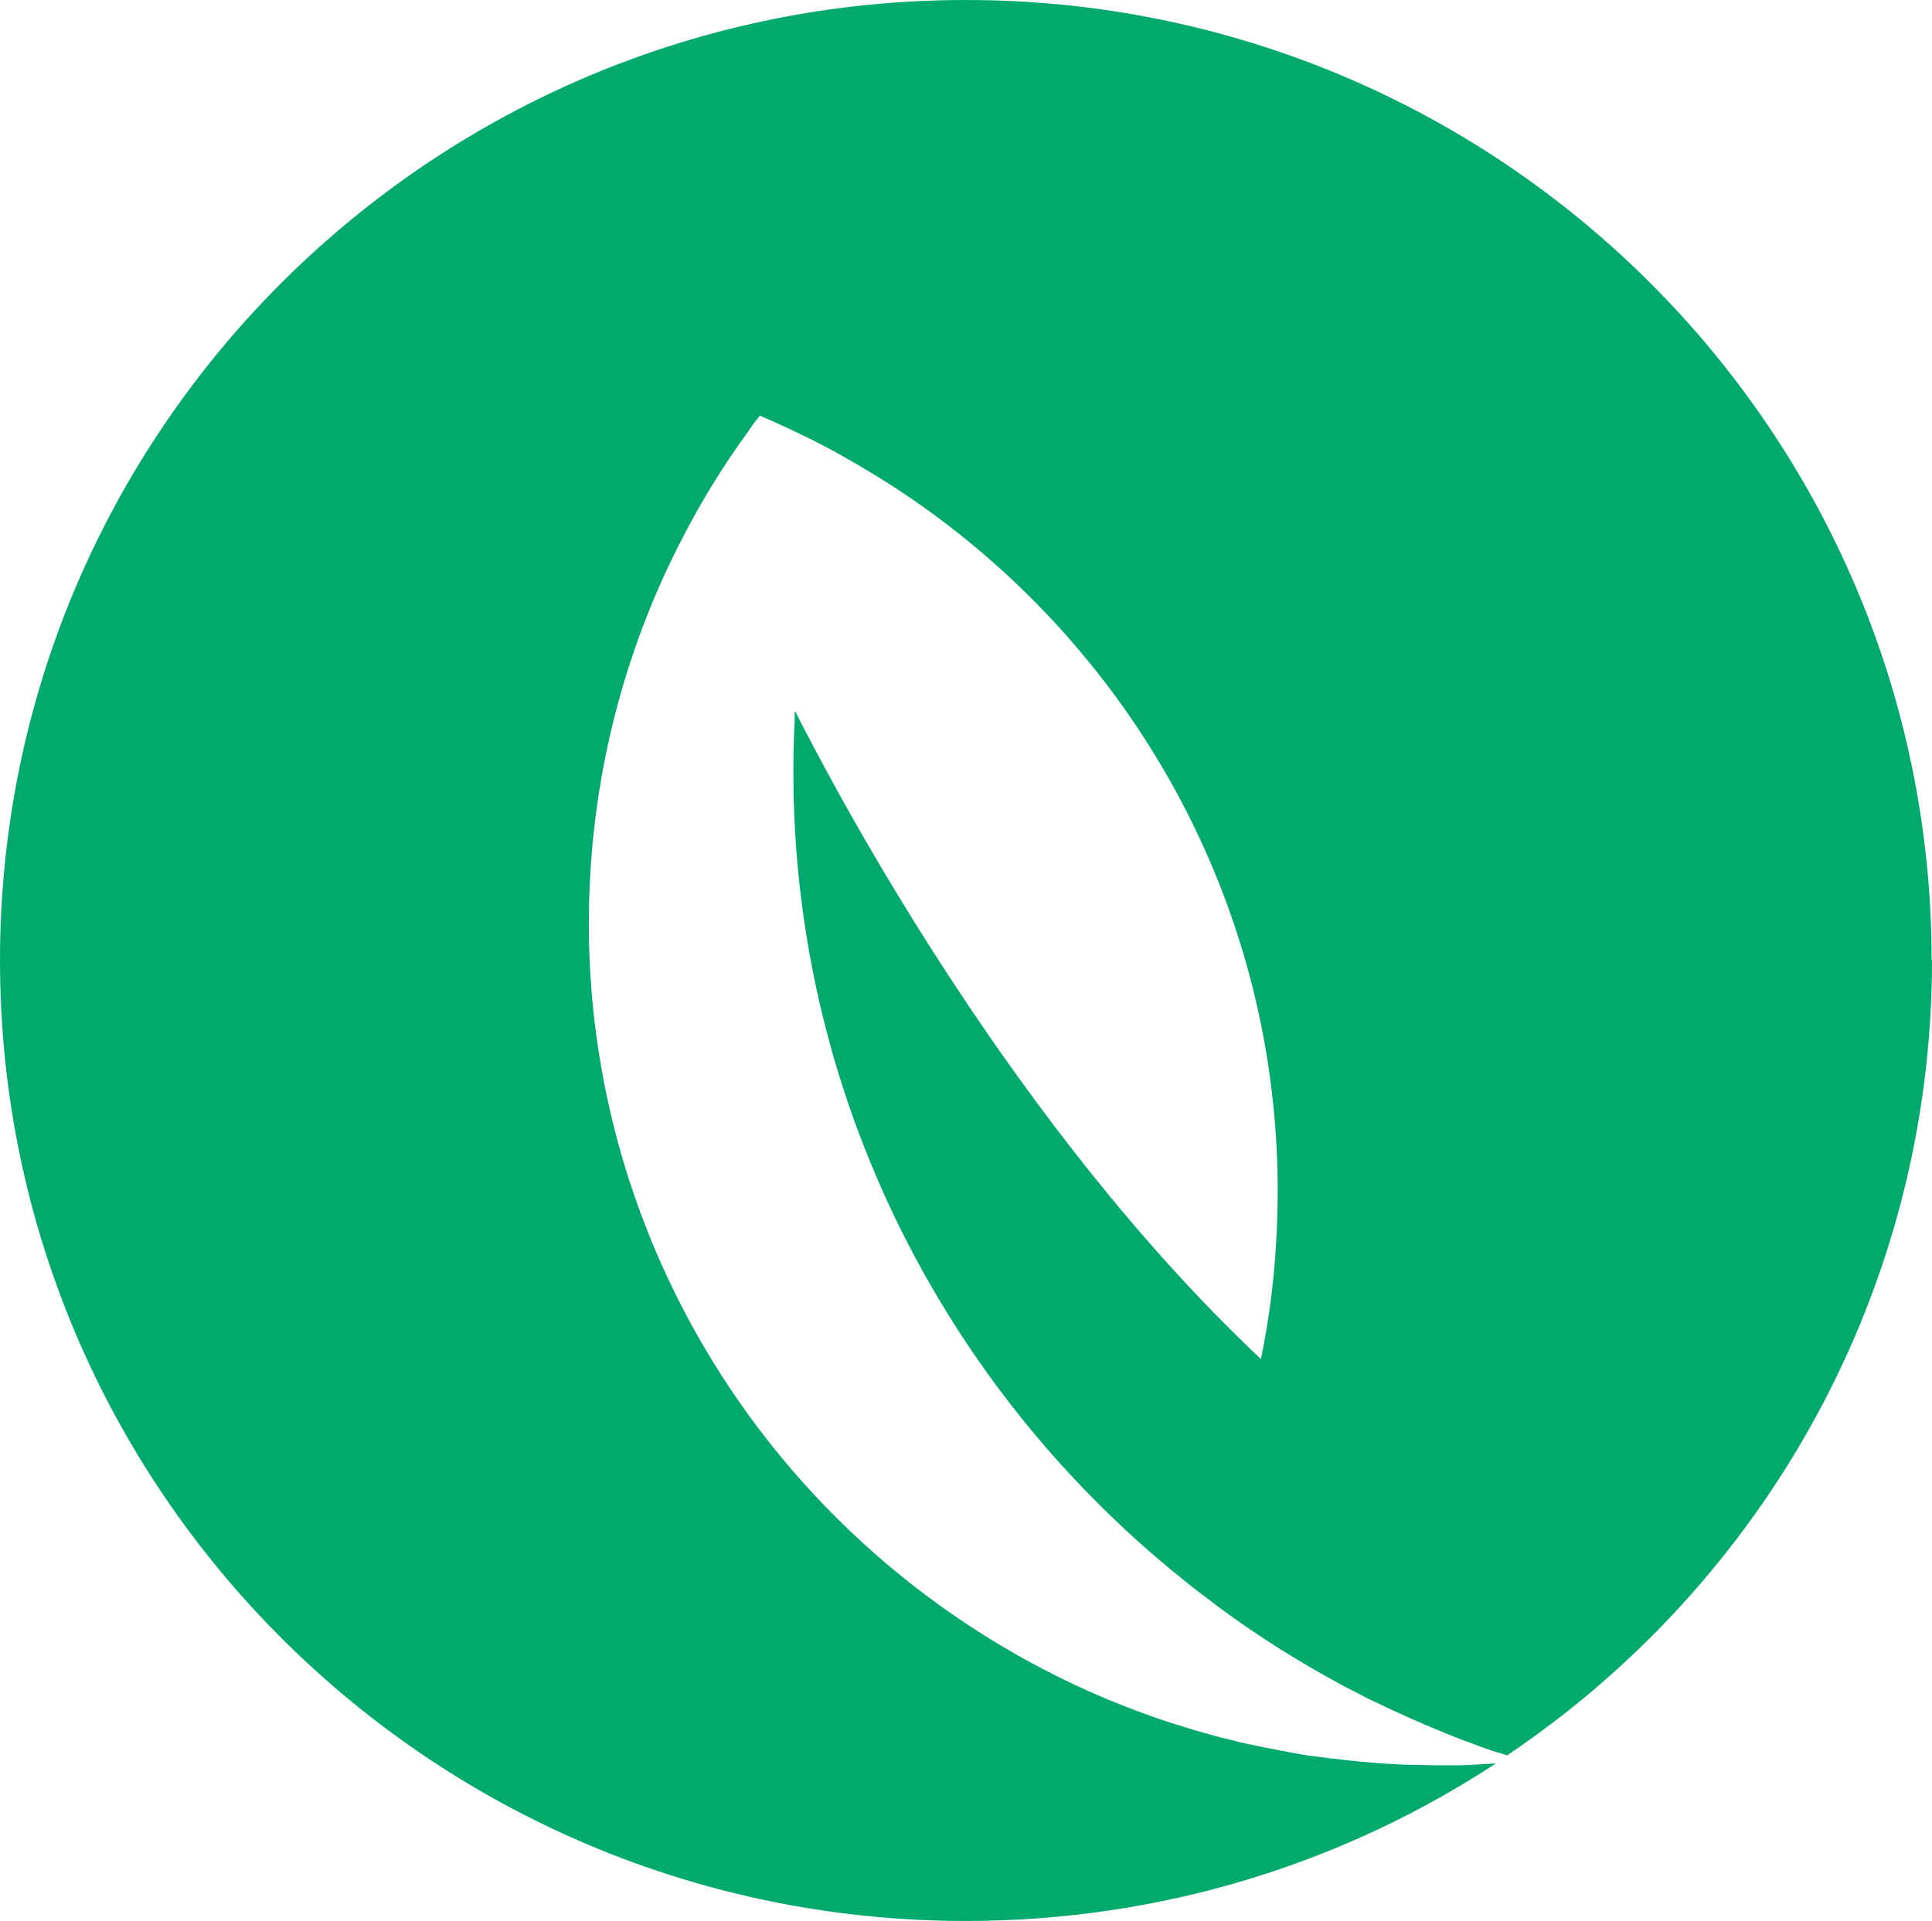
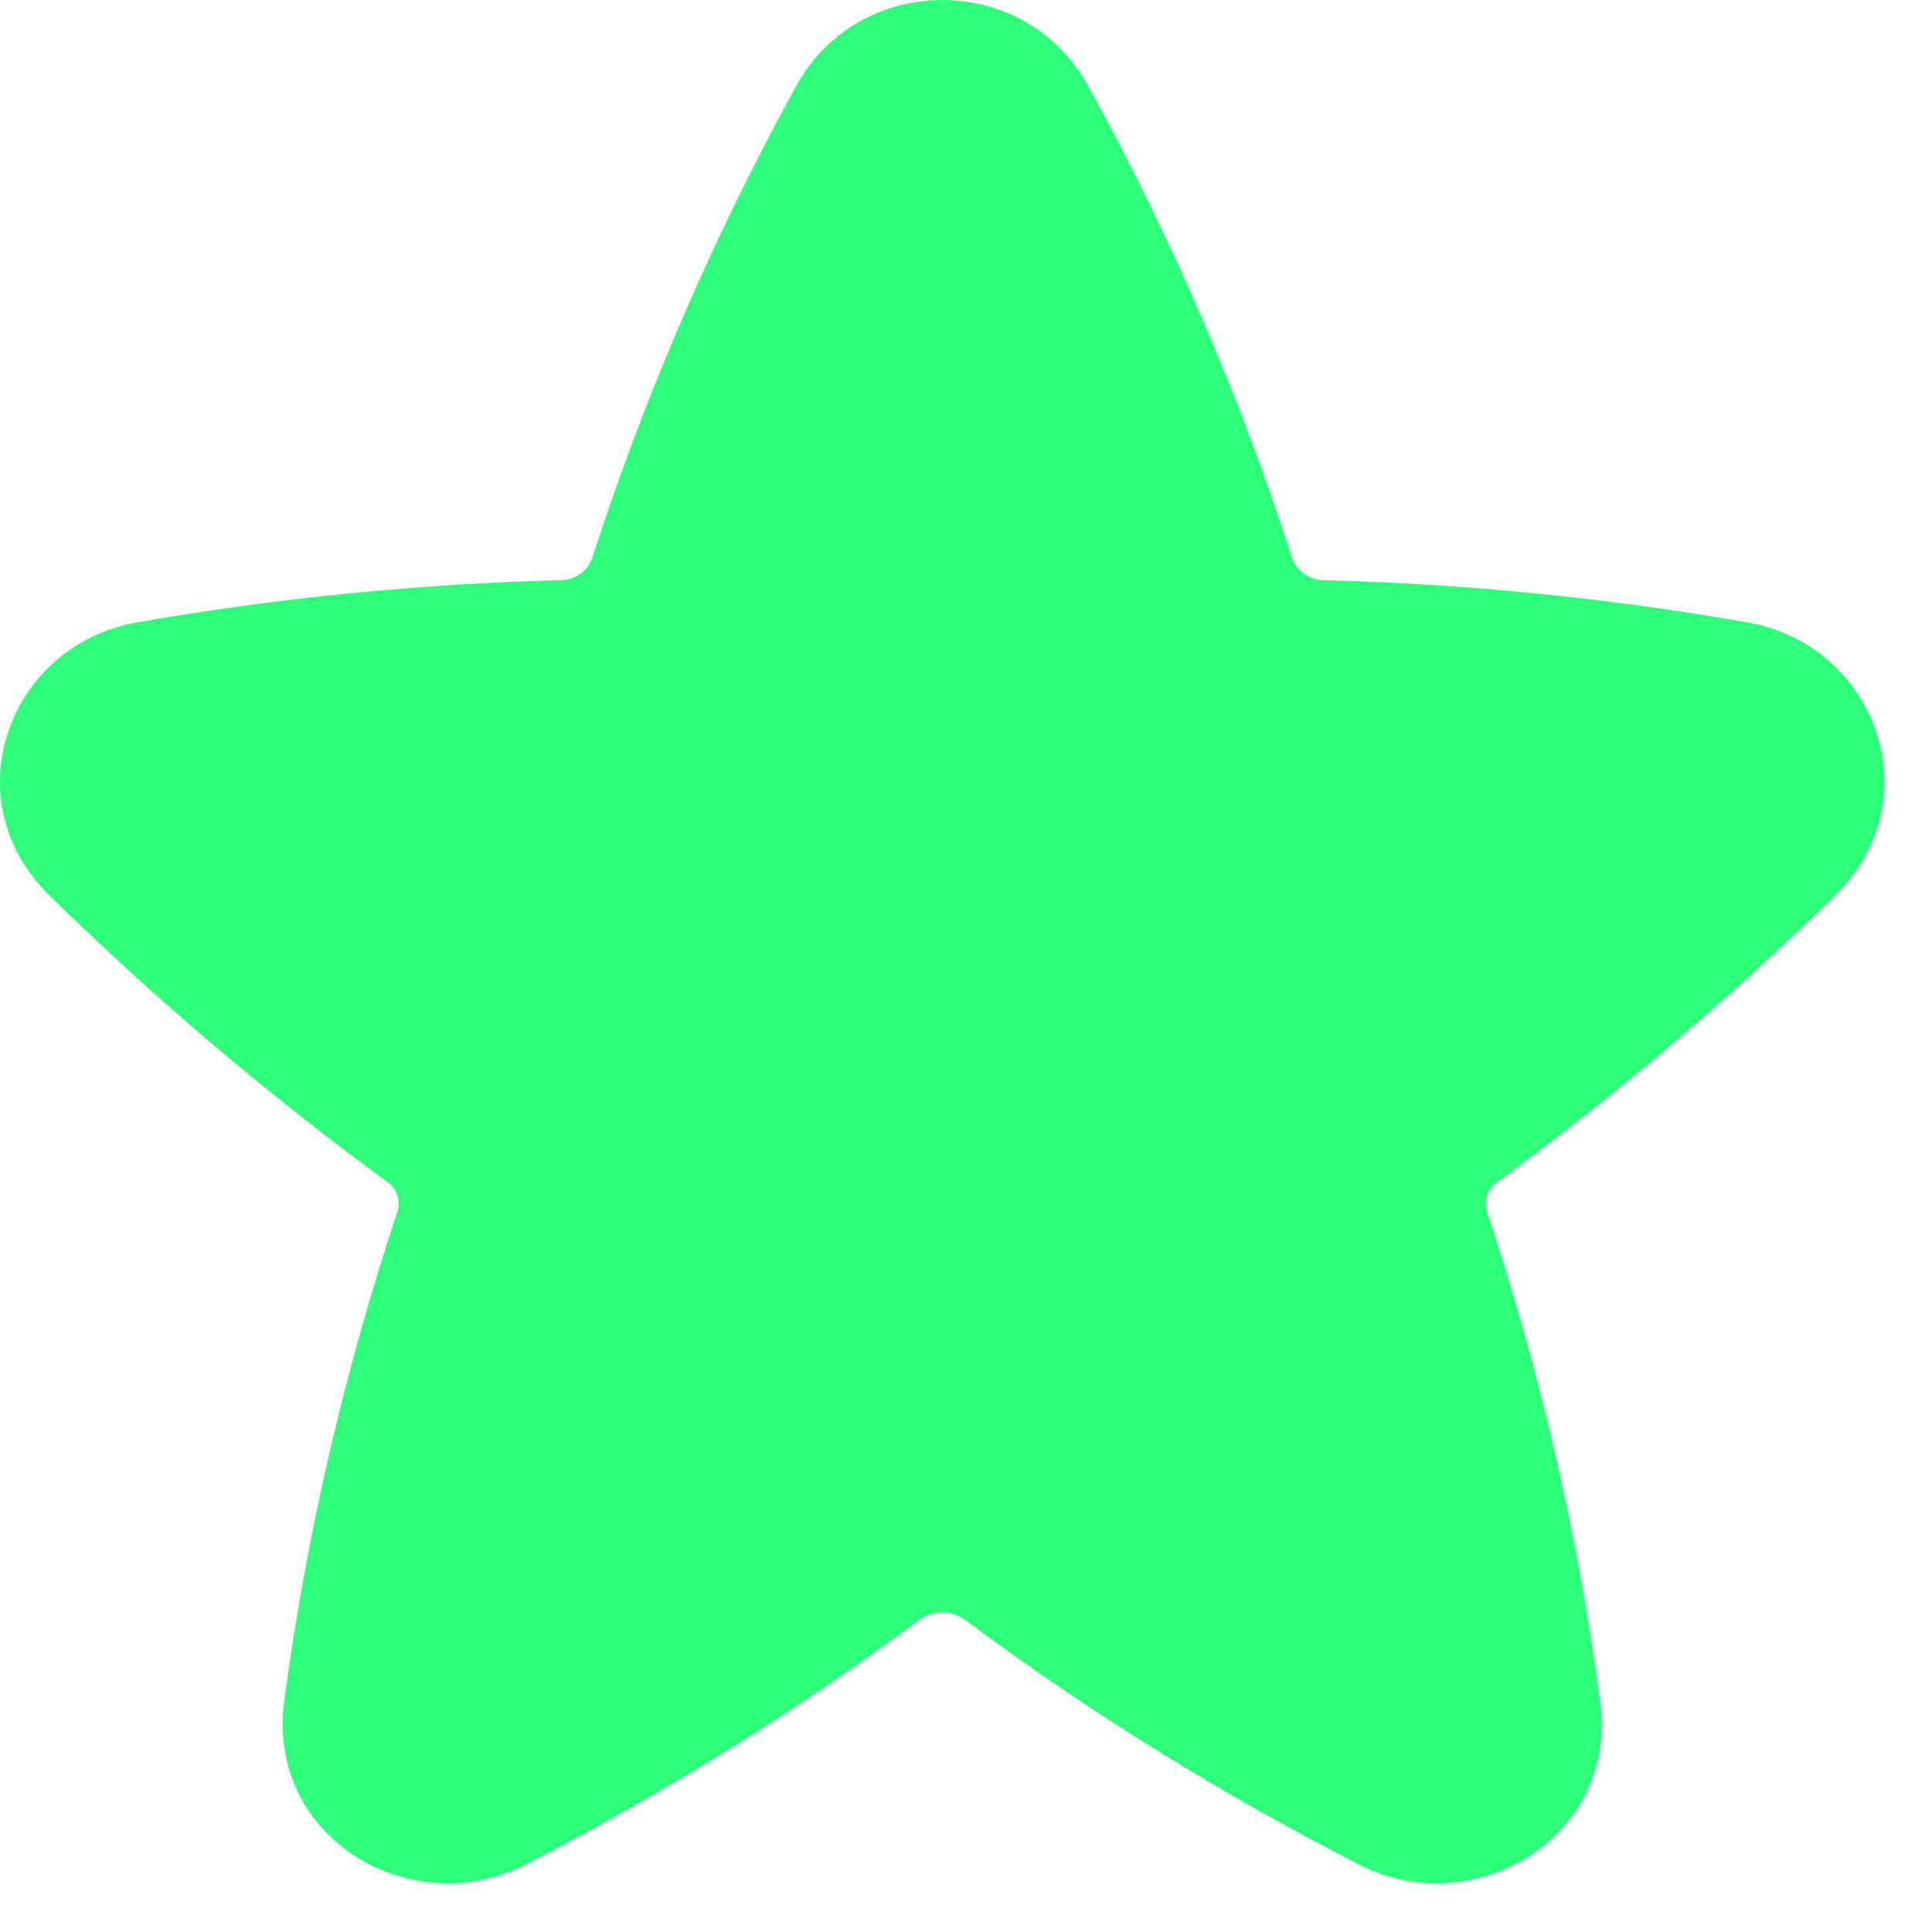
- <svg xmlns="http://www.w3.org/2000/svg" width="178" height="177" viewBox="0 0 178 177" fill="none">
-   <path d="M178 88.43C178 118.947 162.482 145.851 138.852 161.741C138.534 161.636 138.252 161.531 137.935 161.461C137.159 161.215 136.383 160.935 135.643 160.654C135.325 160.549 135.008 160.408 134.69 160.303C132.504 159.461 130.387 158.549 128.271 157.567C127.566 157.251 126.896 156.901 126.191 156.585C125.52 156.234 124.815 155.883 124.145 155.533C123.828 155.357 123.51 155.217 123.228 155.042C119.49 153.007 115.927 150.762 112.542 148.272C111.343 147.36 110.143 146.483 108.944 145.501C85.844 126.945 71.63 98.041 73.217 66.331V65.559C73.217 65.559 73.253 65.559 73.288 65.594C77.696 74.294 93.638 104.004 116.174 125.226C116.95 121.473 117.444 117.579 117.62 113.65C119.031 85.518 105.171 60.157 83.304 45.495C81.47 44.267 79.566 43.11 77.626 42.023C75.404 40.76 73.112 39.672 70.749 38.62C70.502 38.515 70.255 38.41 70.008 38.304C69.62 38.76 69.267 39.252 68.915 39.778C66.693 42.829 64.718 46.021 62.989 49.354C57.981 58.93 54.913 69.734 54.349 81.204C53.573 96.708 57.452 111.37 64.718 123.858C73.147 138.345 86.196 149.92 101.961 156.55C104.359 157.532 106.793 158.444 109.297 159.181C110.002 159.426 110.743 159.602 111.448 159.812C112.154 160.023 112.894 160.198 113.635 160.373C114.023 160.479 114.411 160.584 114.799 160.654C116.245 160.97 117.726 161.25 119.207 161.531C119.595 161.601 120.019 161.671 120.407 161.741C123.052 162.092 125.697 162.408 128.412 162.548C129.083 162.583 129.753 162.618 130.423 162.618H130.458C130.987 162.618 131.516 162.653 132.045 162.653C132.892 162.653 133.738 162.653 134.584 162.653C135.678 162.618 136.771 162.548 137.829 162.478C123.828 171.668 107.04 177 88.982 177C39.853 177 0 137.363 0 88.5C0 39.637 39.853 0 88.982 0C138.111 0 177.965 39.637 177.965 88.5L178 88.43Z" fill="#00AA6D" />
+ <svg xmlns="http://www.w3.org/2000/svg" width="20" height="20" fill="none" viewBox="0 0 20 20">
+   <path fill="#2DFF7A" d="M11.264.889c-.652-1.185-2.368-1.185-3.021 0a28 28 0 0 0-2.114 4.894.35.35 0 0 1-.33.223 30 30 0 0 0-4.375.436c-1.337.233-1.926 1.837-.91 2.83a31.994 31.994 0 0 0 3.491 2.96.274.274 0 0 1 .11.31 27.598 27.598 0 0 0-1.172 5.066c-.19 1.424 1.318 2.298 2.495 1.694a29.305 29.305 0 0 0 4.085-2.537.4.4 0 0 1 .462 0 29.011 29.011 0 0 0 4.085 2.537c1.177.604 2.685-.27 2.495-1.694a27.6 27.6 0 0 0-1.171-5.065.274.274 0 0 1 .11-.31 32 32 0 0 0 3.49-2.96c1.016-.994.427-2.598-.91-2.831a30 30 0 0 0-4.376-.436.35.35 0 0 1-.33-.223A27.703 27.703 0 0 0 11.265.889Z" />
</svg>
